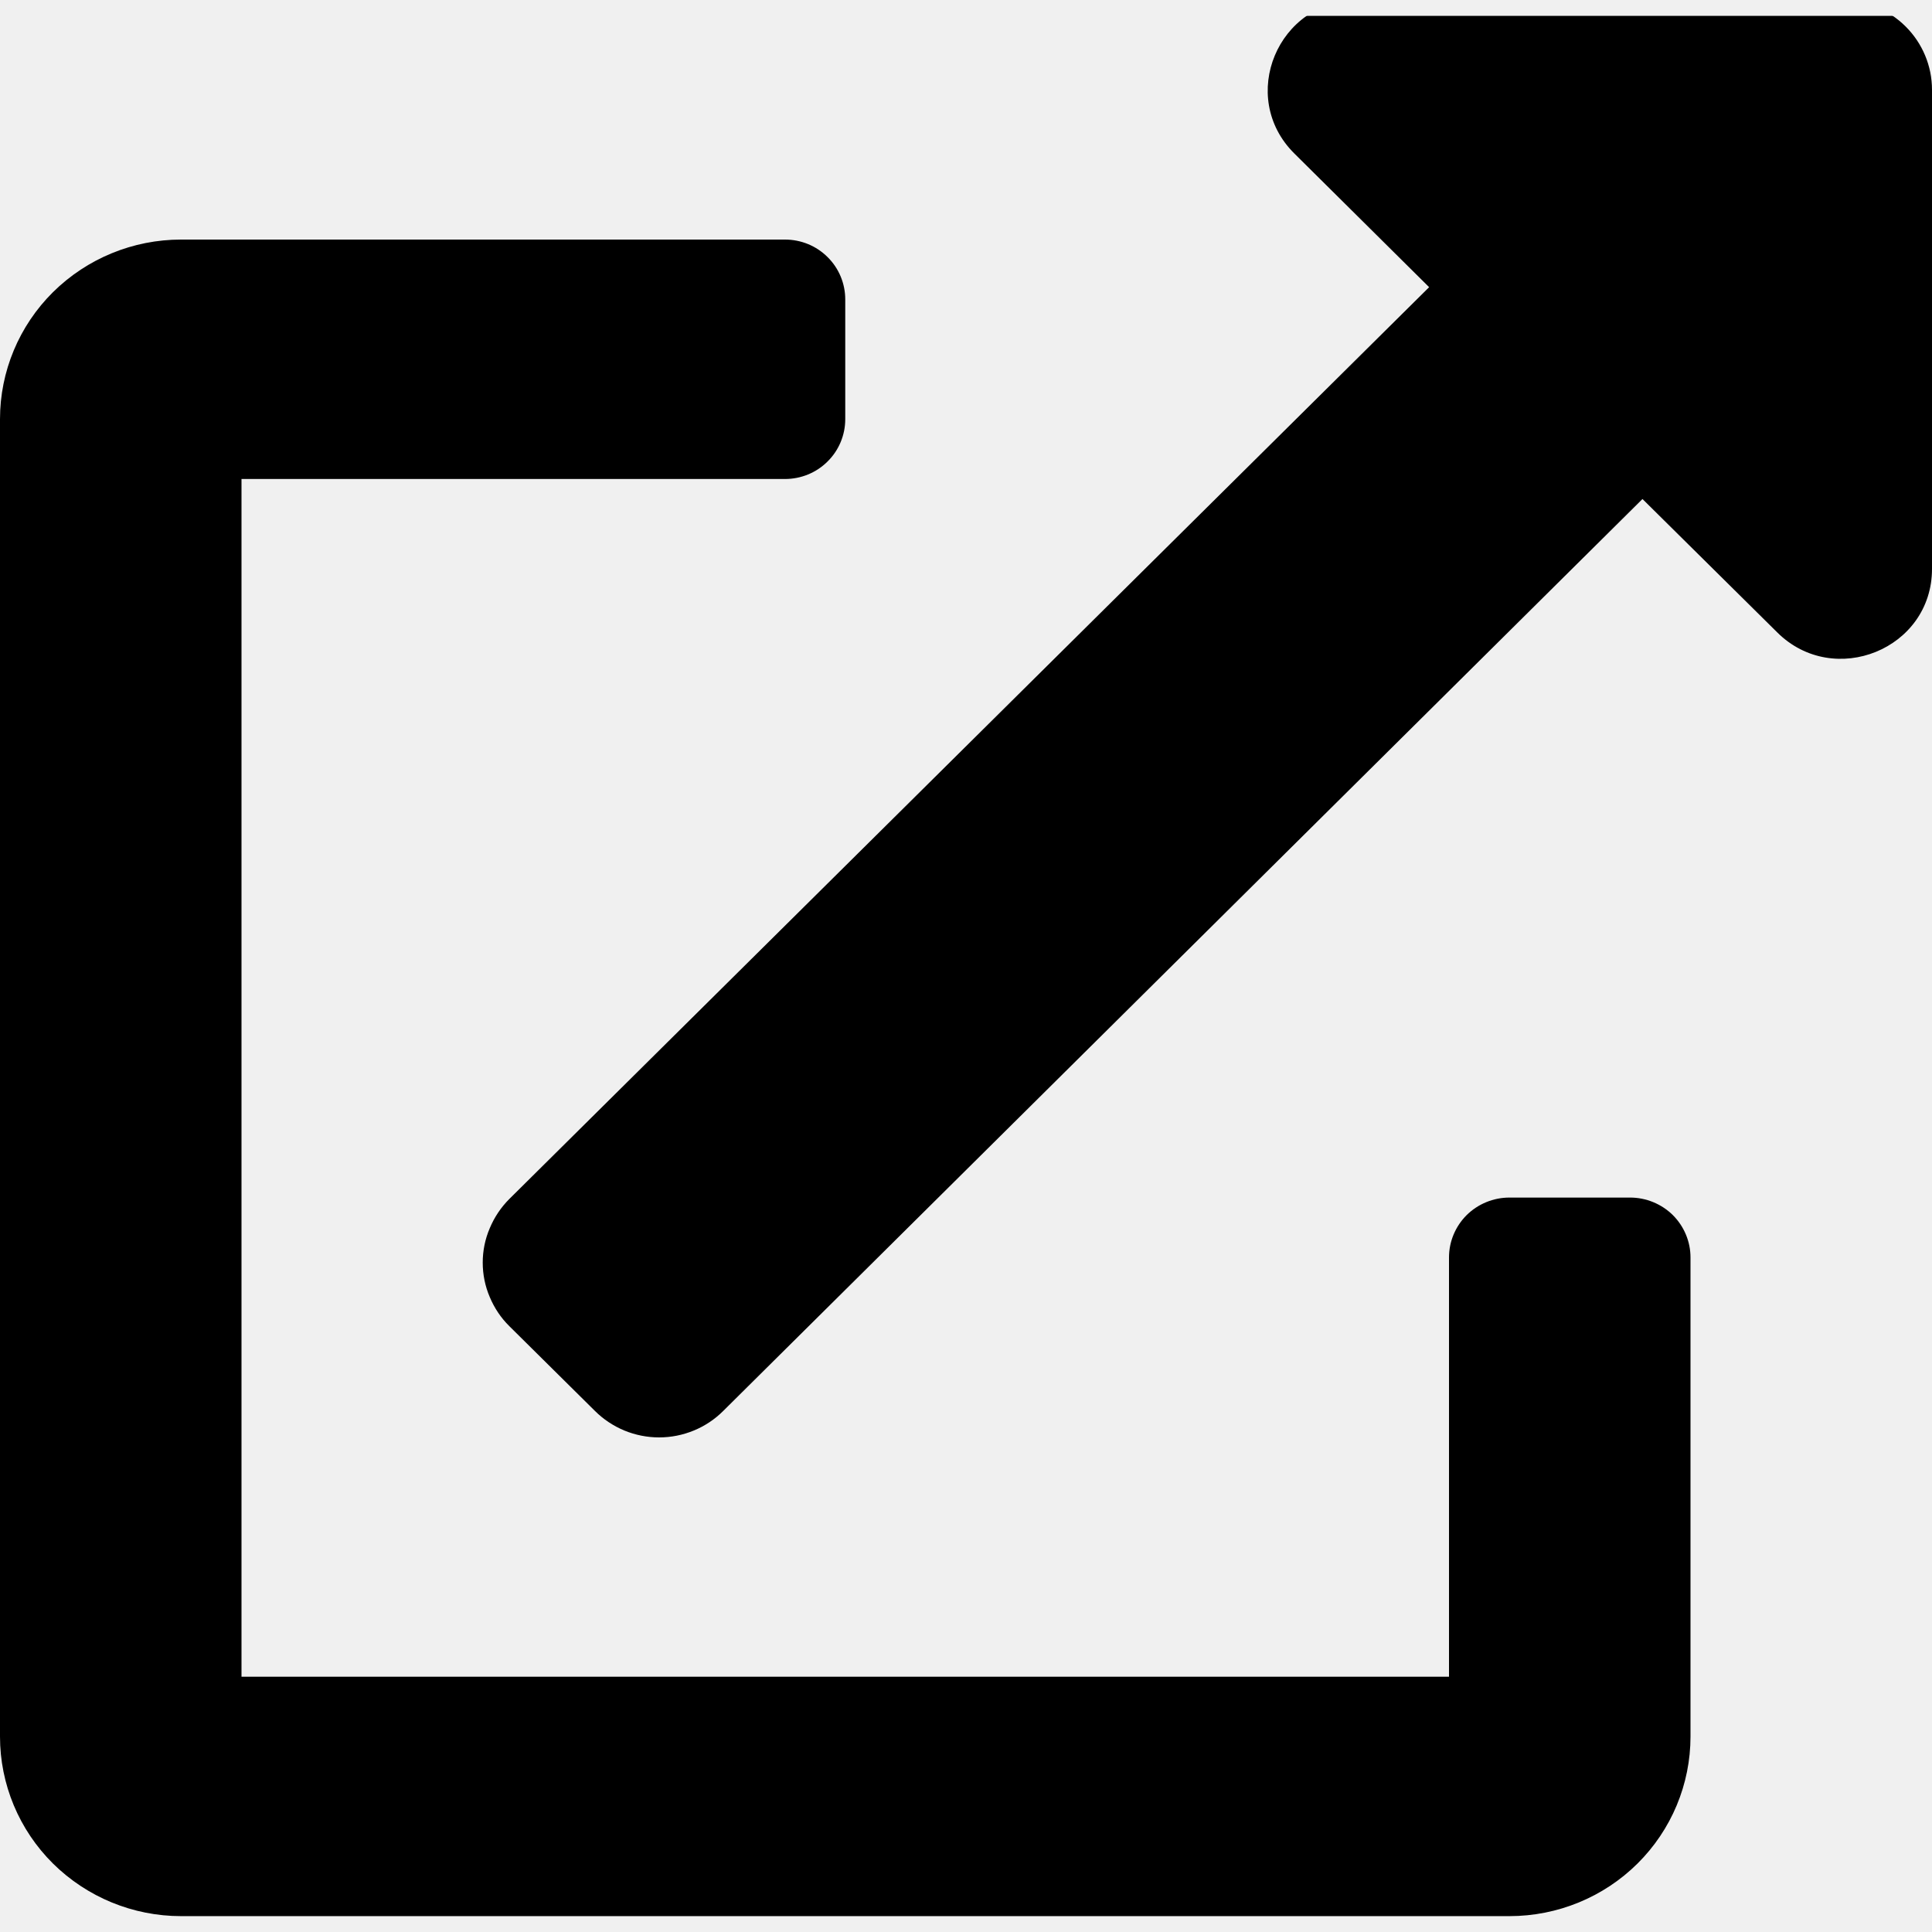
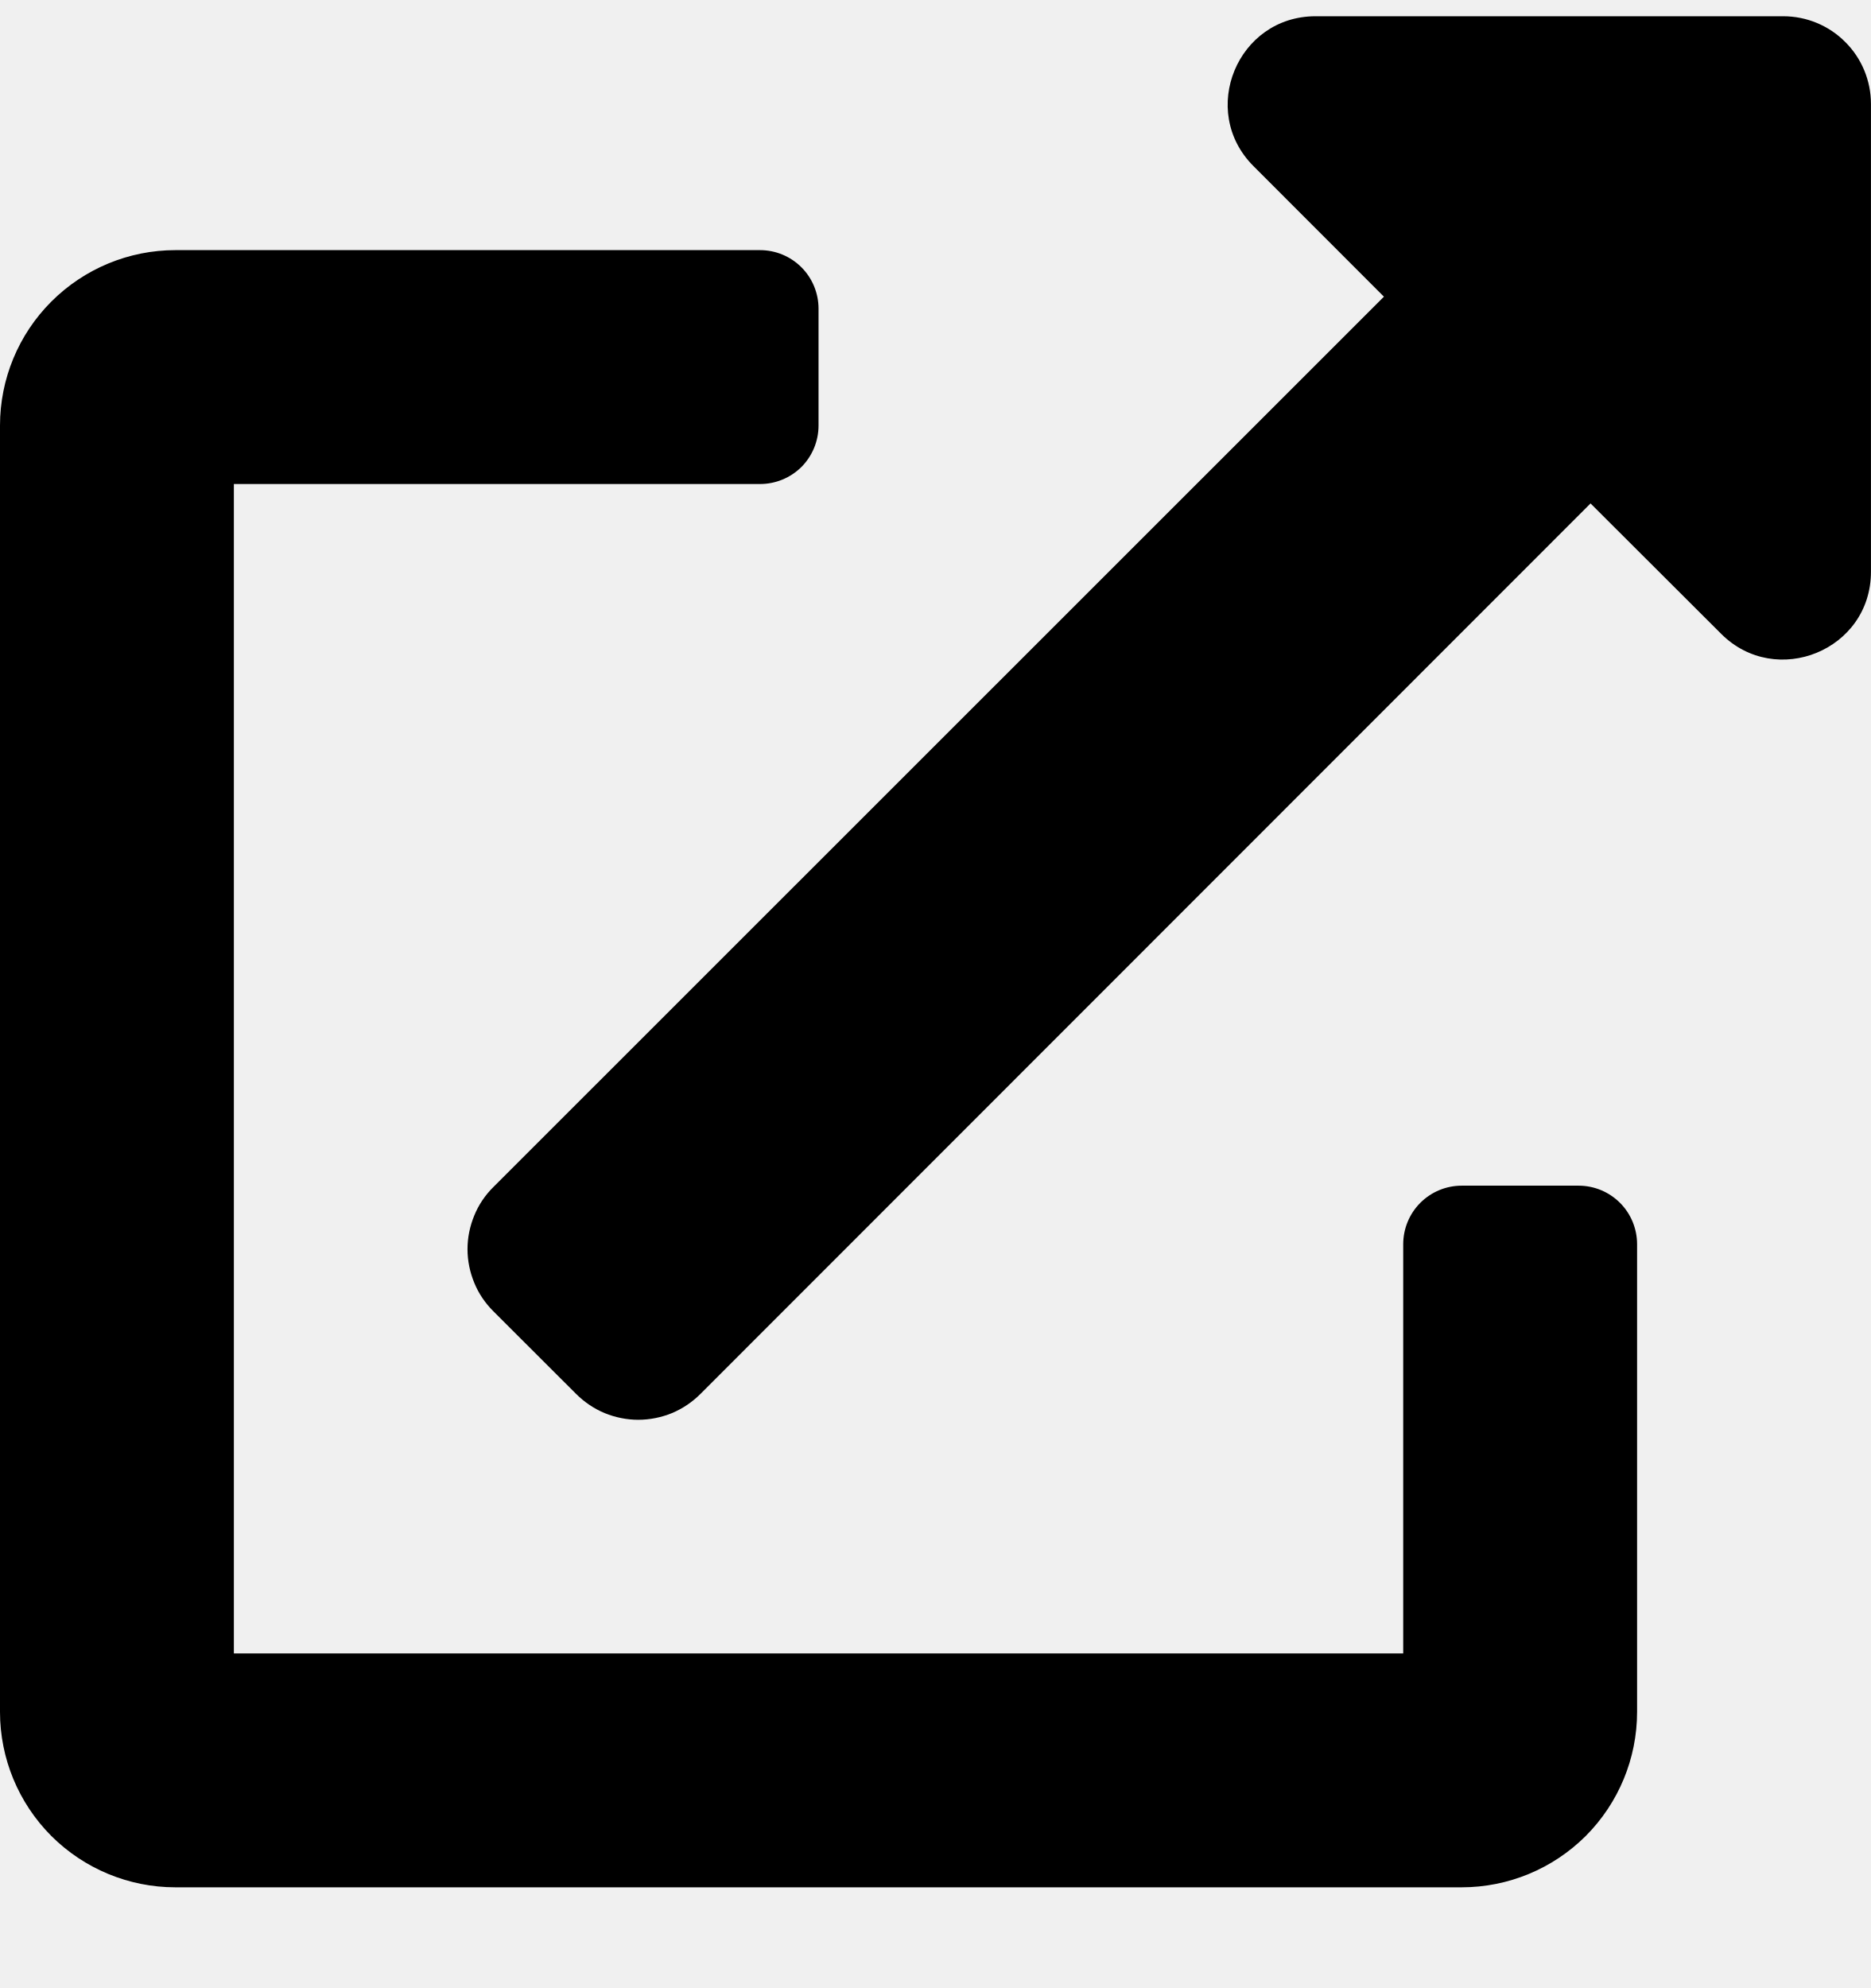
- <svg xmlns="http://www.w3.org/2000/svg" width="14" height="14" viewBox="0 0 14 14" fill="none">
-   <g clip-path="url(#clip0_2_58)">
-     <mask id="mask0_2_58" style="mask-type:luminance" maskUnits="userSpaceOnUse" x="0" y="0" width="14" height="14">
-       <path d="M14 0.115H0V14H14V0.115Z" fill="white" />
-     </mask>
-     <g mask="url(#mask0_2_58)">
-       <path d="M11.812 8.678H10.938C10.822 8.678 10.71 8.724 10.628 8.805C10.546 8.887 10.5 8.997 10.5 9.112V12.15H1.75V3.471H5.688C5.804 3.471 5.915 3.426 5.997 3.344C6.079 3.263 6.125 3.153 6.125 3.037V2.17C6.125 2.054 6.079 1.944 5.997 1.863C5.915 1.781 5.804 1.736 5.688 1.736H1.312C0.964 1.736 0.631 1.873 0.384 2.117C0.138 2.361 0 2.692 0 3.037V12.584C0 12.929 0.138 13.26 0.384 13.504C0.631 13.748 0.964 13.885 1.312 13.885H10.938C11.286 13.885 11.62 13.748 11.866 13.504C12.112 13.26 12.25 12.929 12.25 12.584V9.112C12.25 8.997 12.204 8.887 12.122 8.805C12.04 8.724 11.928 8.678 11.812 8.678ZM13.344 0H9.844C9.259 0 8.967 0.703 9.379 1.112L10.356 2.081L3.691 8.688C3.63 8.749 3.582 8.821 3.549 8.9C3.515 8.979 3.498 9.064 3.498 9.149C3.498 9.235 3.515 9.32 3.549 9.399C3.582 9.478 3.63 9.55 3.691 9.61L4.311 10.224C4.372 10.285 4.445 10.333 4.524 10.366C4.604 10.399 4.69 10.416 4.776 10.416C4.863 10.416 4.948 10.399 5.028 10.366C5.108 10.333 5.18 10.285 5.241 10.224L11.902 3.616L12.879 4.583C13.289 4.99 14 4.705 14 4.122V0.651C14 0.478 13.931 0.313 13.808 0.191C13.685 0.069 13.518 0 13.344 0Z" fill="black" />
-     </g>
+ <svg xmlns="http://www.w3.org/2000/svg" width="16" height="17" viewBox="0 0 16 17">
+   <g clip-path="url(#clip0_202_455)">
+     <path d="M13.5 10.139H12.5C12.367 10.139 12.24 10.192 12.146 10.286C12.053 10.379 12 10.507 12 10.639V14.139H2V4.139H6.5C6.633 4.139 6.76 4.086 6.854 3.993C6.947 3.899 7 3.772 7 3.639V2.639C7 2.507 6.947 2.379 6.854 2.286C6.76 2.192 6.633 2.139 6.5 2.139H1.5C1.102 2.139 0.721 2.297 0.439 2.579C0.158 2.86 0 3.241 0 3.639L0 14.639C0 15.037 0.158 15.418 0.439 15.7C0.721 15.981 1.102 16.139 1.5 16.139H12.5C12.898 16.139 13.279 15.981 13.561 15.7C13.842 15.418 14 15.037 14 14.639V10.639C14 10.507 13.947 10.379 13.854 10.286C13.76 10.192 13.633 10.139 13.5 10.139ZM15.25 0.139H11.25C10.582 0.139 10.248 0.949 10.719 1.42L11.835 2.537L4.219 10.151C4.149 10.22 4.093 10.303 4.056 10.394C4.018 10.486 3.998 10.583 3.998 10.682C3.998 10.781 4.018 10.878 4.056 10.97C4.093 11.061 4.149 11.143 4.219 11.213L4.927 11.92C4.997 11.99 5.08 12.046 5.171 12.084C5.262 12.121 5.36 12.141 5.458 12.141C5.557 12.141 5.655 12.121 5.746 12.084C5.837 12.046 5.92 11.99 5.99 11.92L13.602 4.305L14.719 5.42C15.188 5.889 16 5.561 16 4.889V0.889C16 0.69 15.921 0.499 15.78 0.359C15.64 0.218 15.449 0.139 15.25 0.139V0.139Z" />
  </g>
  <defs>
-     <clipPath id="clip0_2_58">
-       <rect width="14" height="14" fill="white" />
+     <clipPath id="clip0_202_455">
+       <rect width="16" height="16" transform="translate(0 0.13916)" />
    </clipPath>
  </defs>
</svg>
